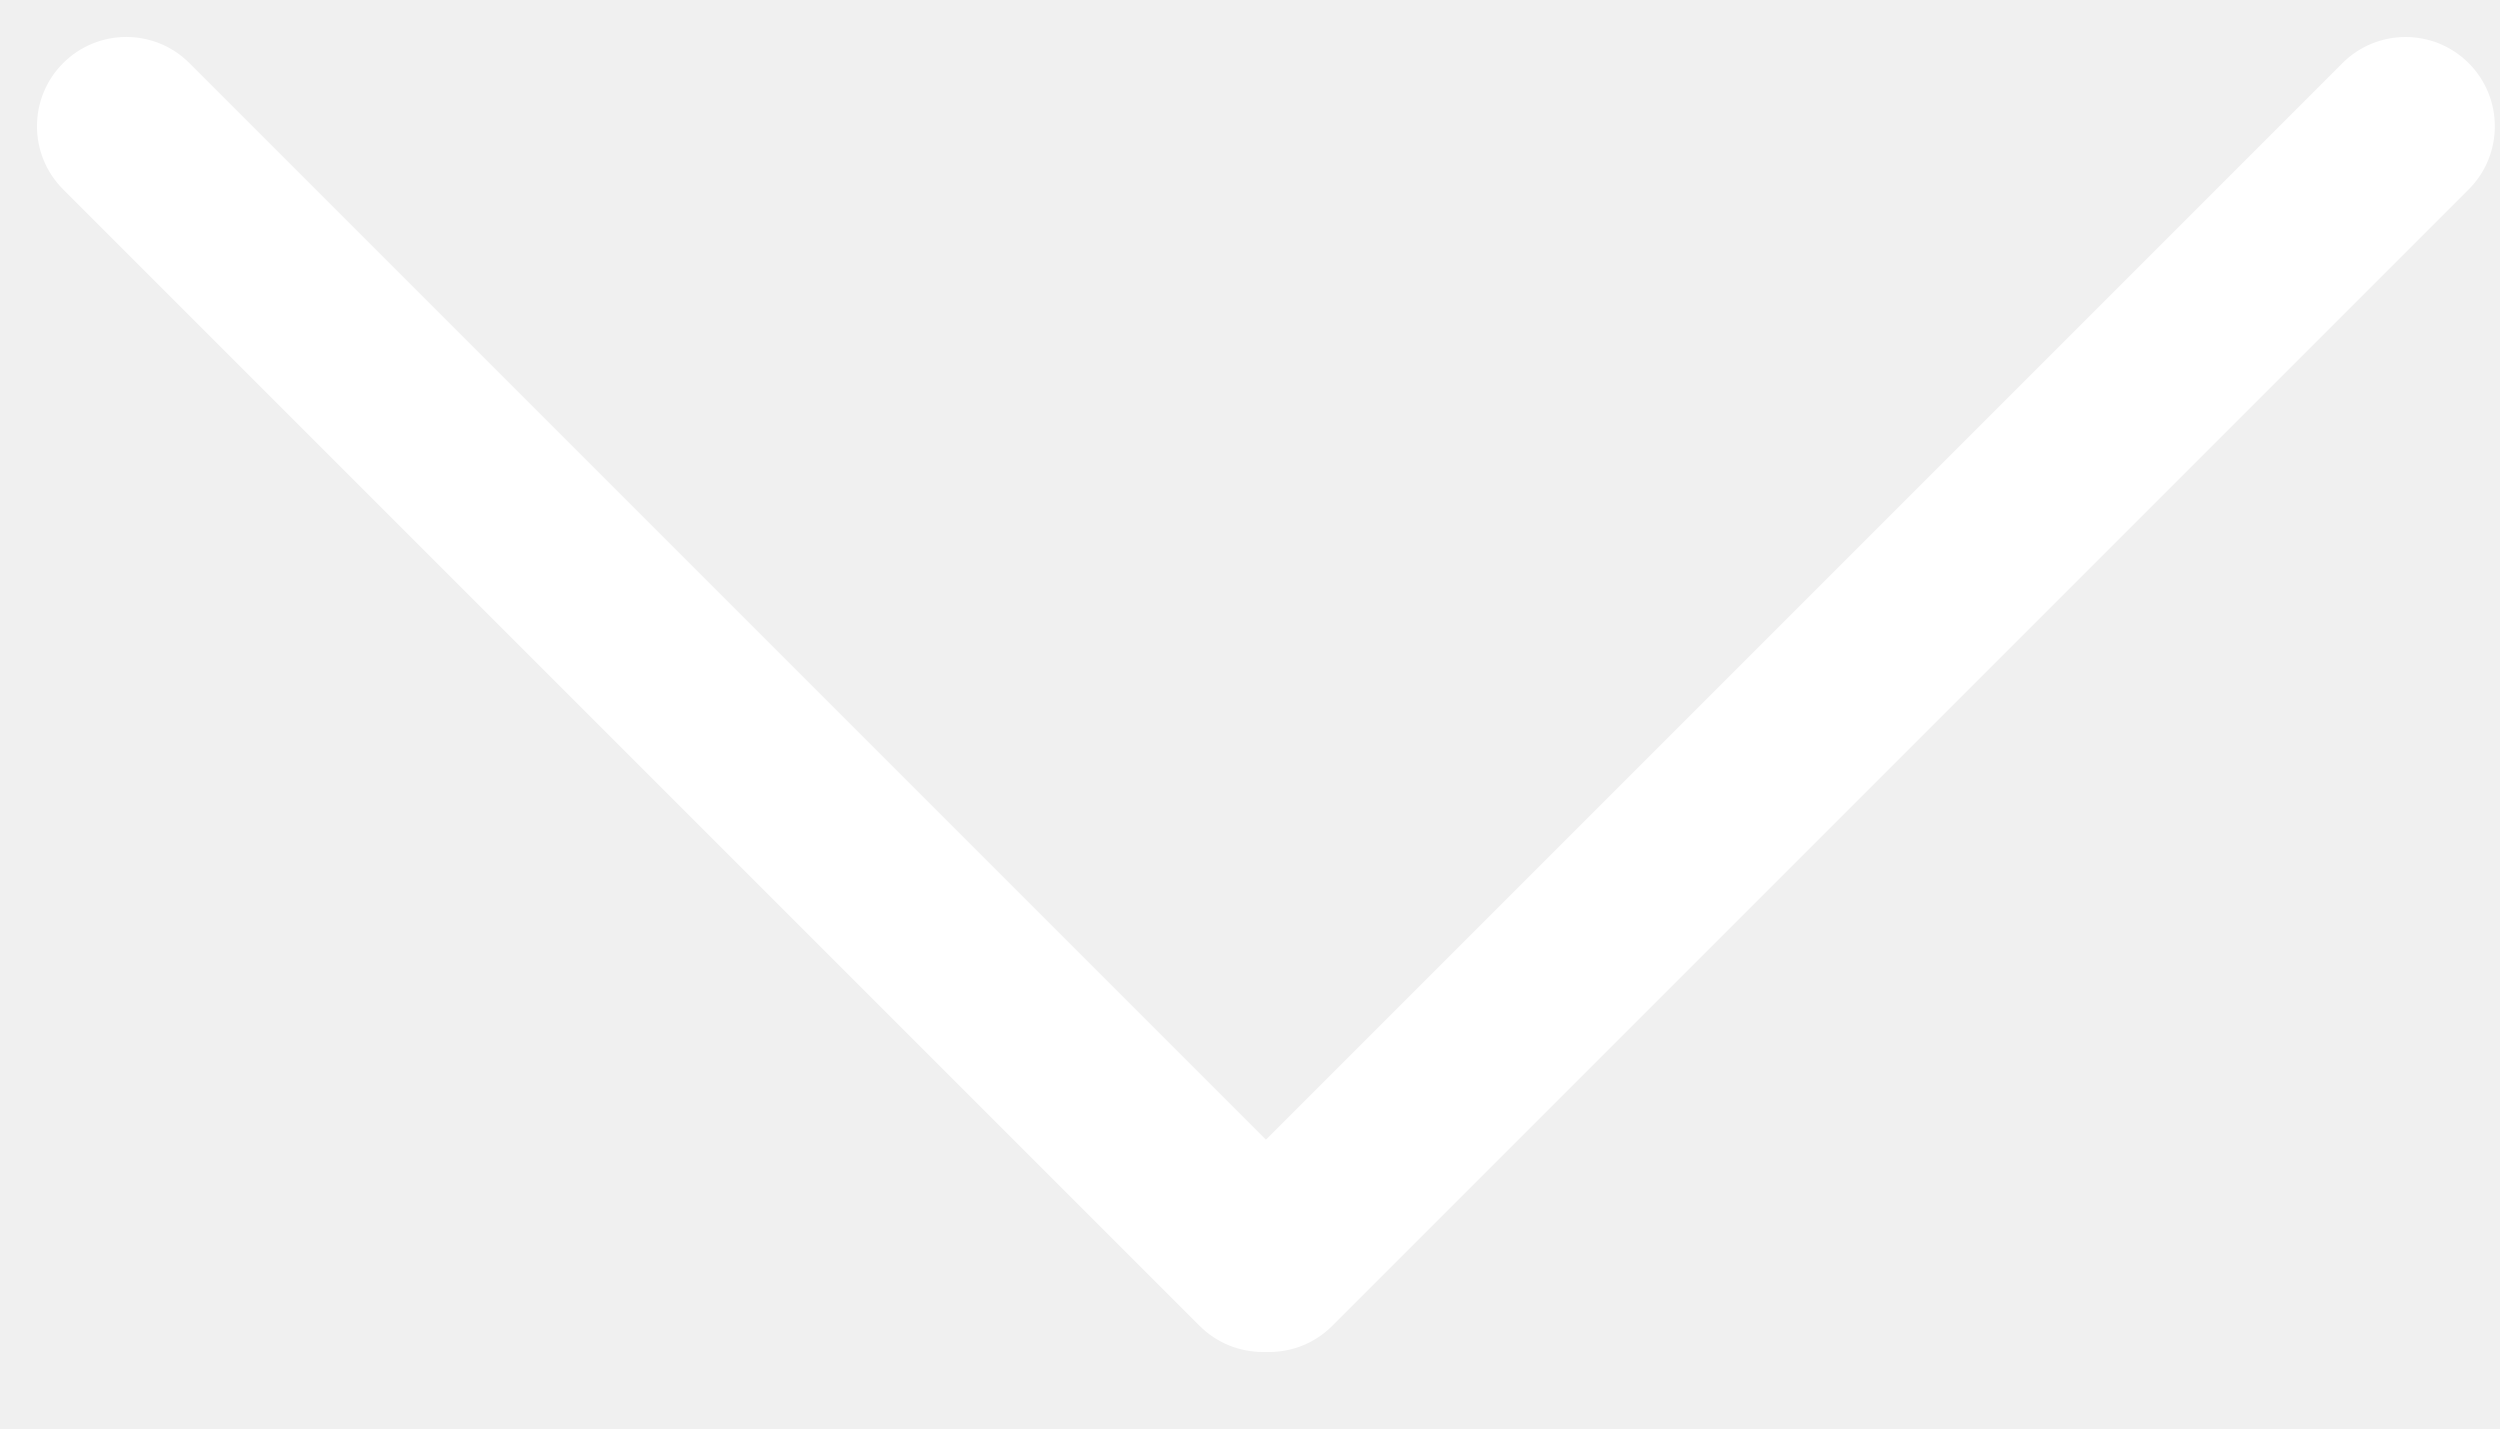
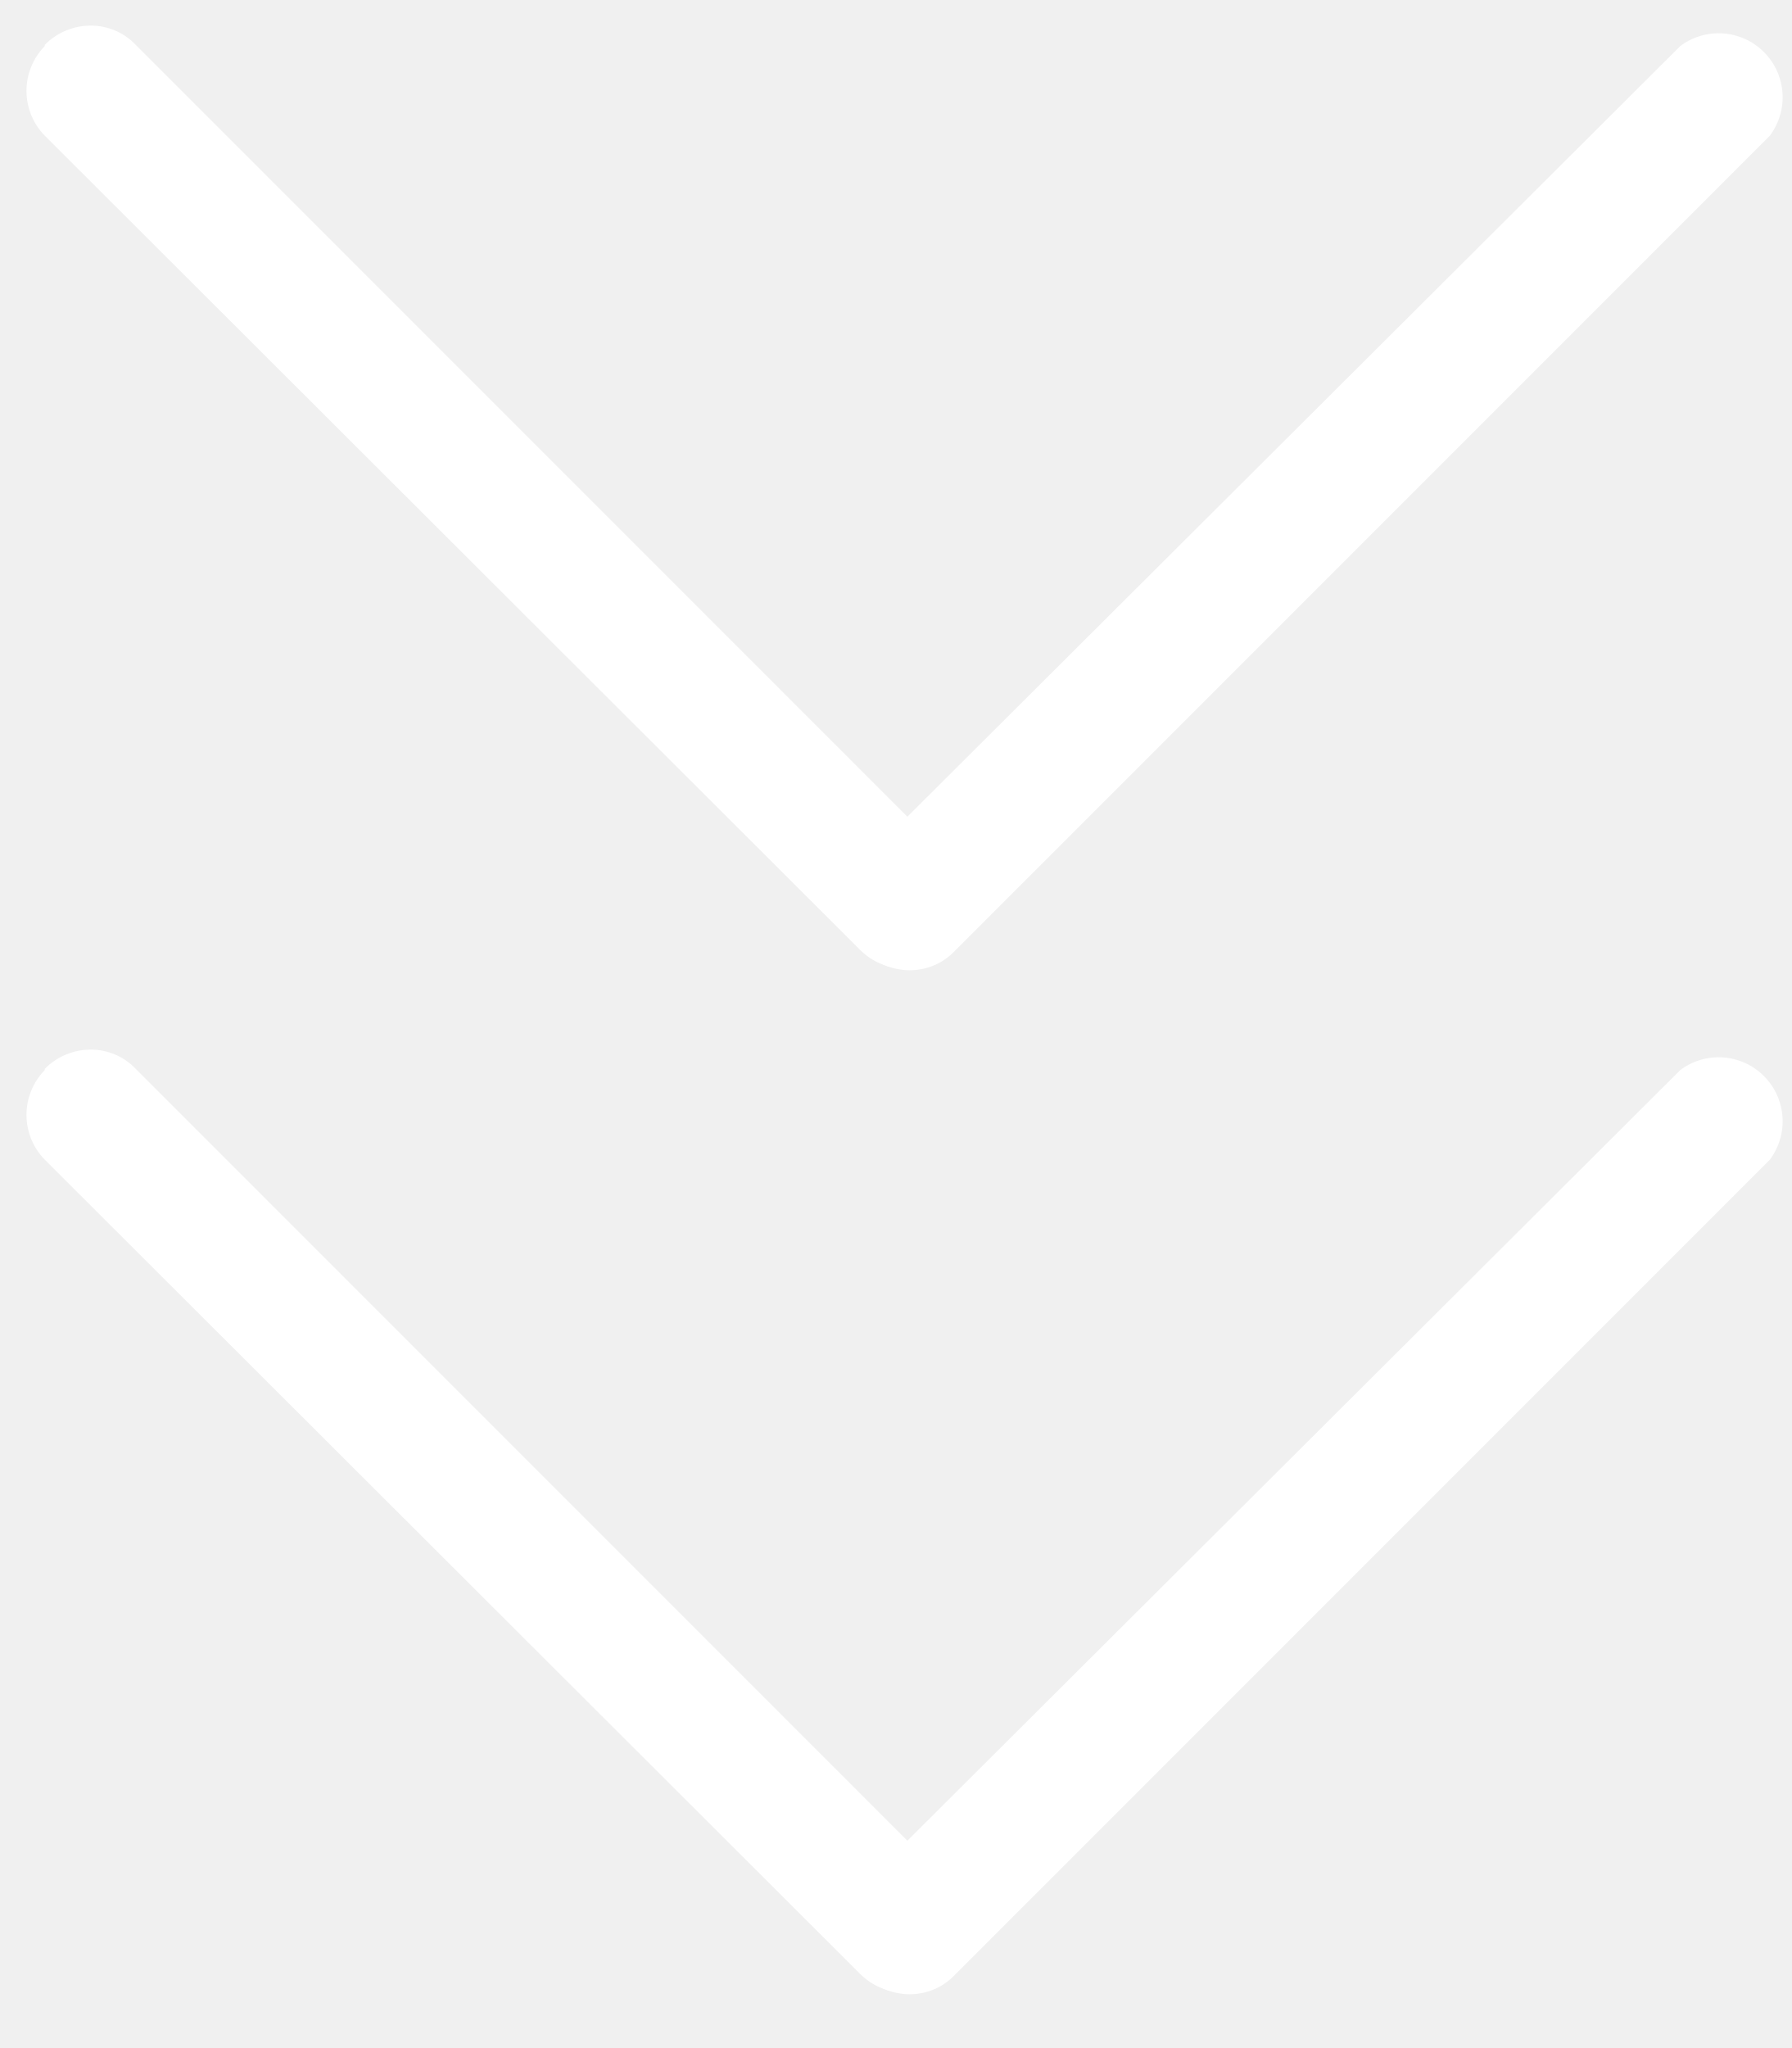
- <svg xmlns="http://www.w3.org/2000/svg" width="14px" height="8px" viewBox="0 0 14 8" version="1.1">
-   <defs />
-   <g id="Главная" stroke="none" stroke-width="1" fill="none" fill-rule="evenodd" transform="translate(-793, -707)">
-     <g id="Первый-экран" fill="#FFFFFF">
-       <g id="Mouse-icon" transform="translate(789, 658)">
-         <g id="Group" transform="translate(4, 49)">
-           <rect id="Rectangle-6" transform="translate(3.889087, 3.889087) rotate(45) translate(-3.889087, -3.889087) " x="-1.111" y="3.389" width="10" height="1" rx="0.5" />
-           <rect id="Rectangle-6" transform="translate(10.28911, 3.889087) scale(1, -1) rotate(45) translate(-10.28911, -3.889087) " x="5.289" y="3.389" width="10" height="1" rx="0.5" />
-         </g>
-       </g>
+ <svg xmlns="http://www.w3.org/2000/svg" xmlns:xlink="http://www.w3.org/1999/xlink" width="14" height="16" viewBox="0 0 14 16">
+   <defs>
+     <path id="a9uda" d="M793.35 707.35c.2-.2.52-.2.71 0l6.37 6.37c.2.2.2.51 0 .7a.5.5 0 0 1-.71 0l-6.37-6.36a.5.5 0 0 1 0-.7z" />
+     <path id="a9udb" d="M799.75 714.43c.2.2.52.2.71 0l6.37-6.37a.5.5 0 0 0-.7-.7l-6.38 6.36a.5.5 0 0 0 0 .7z" />
+     <path id="a9udc" d="M793.35 699.35c.2-.2.52-.2.71 0l6.37 6.37c.2.2.2.51 0 .7a.5.5 0 0 1-.71 0l-6.37-6.36a.5.5 0 0 1 0-.7z" />
+     <path id="a9udd" d="M799.75 706.43c.2.2.52.2.71 0l6.37-6.37a.5.5 0 0 0-.7-.7l-6.38 6.36a.5.5 0 0 0 0 .7z" />
+   </defs>
+   <g>
+     <g transform="translate(-793 -699)">
+       <use fill="#fff" xlink:href="#a9uda" />
+     </g>
+     <g transform="translate(-793 -699)">
+       <use fill="#fff" xlink:href="#a9udb" />
+     </g>
+     <g transform="translate(-793 -699)">
+       <use fill="#fff" xlink:href="#a9udc" />
+     </g>
+     <g transform="translate(-793 -699)">
+       <use fill="#fff" xlink:href="#a9udd" />
    </g>
  </g>
</svg>
